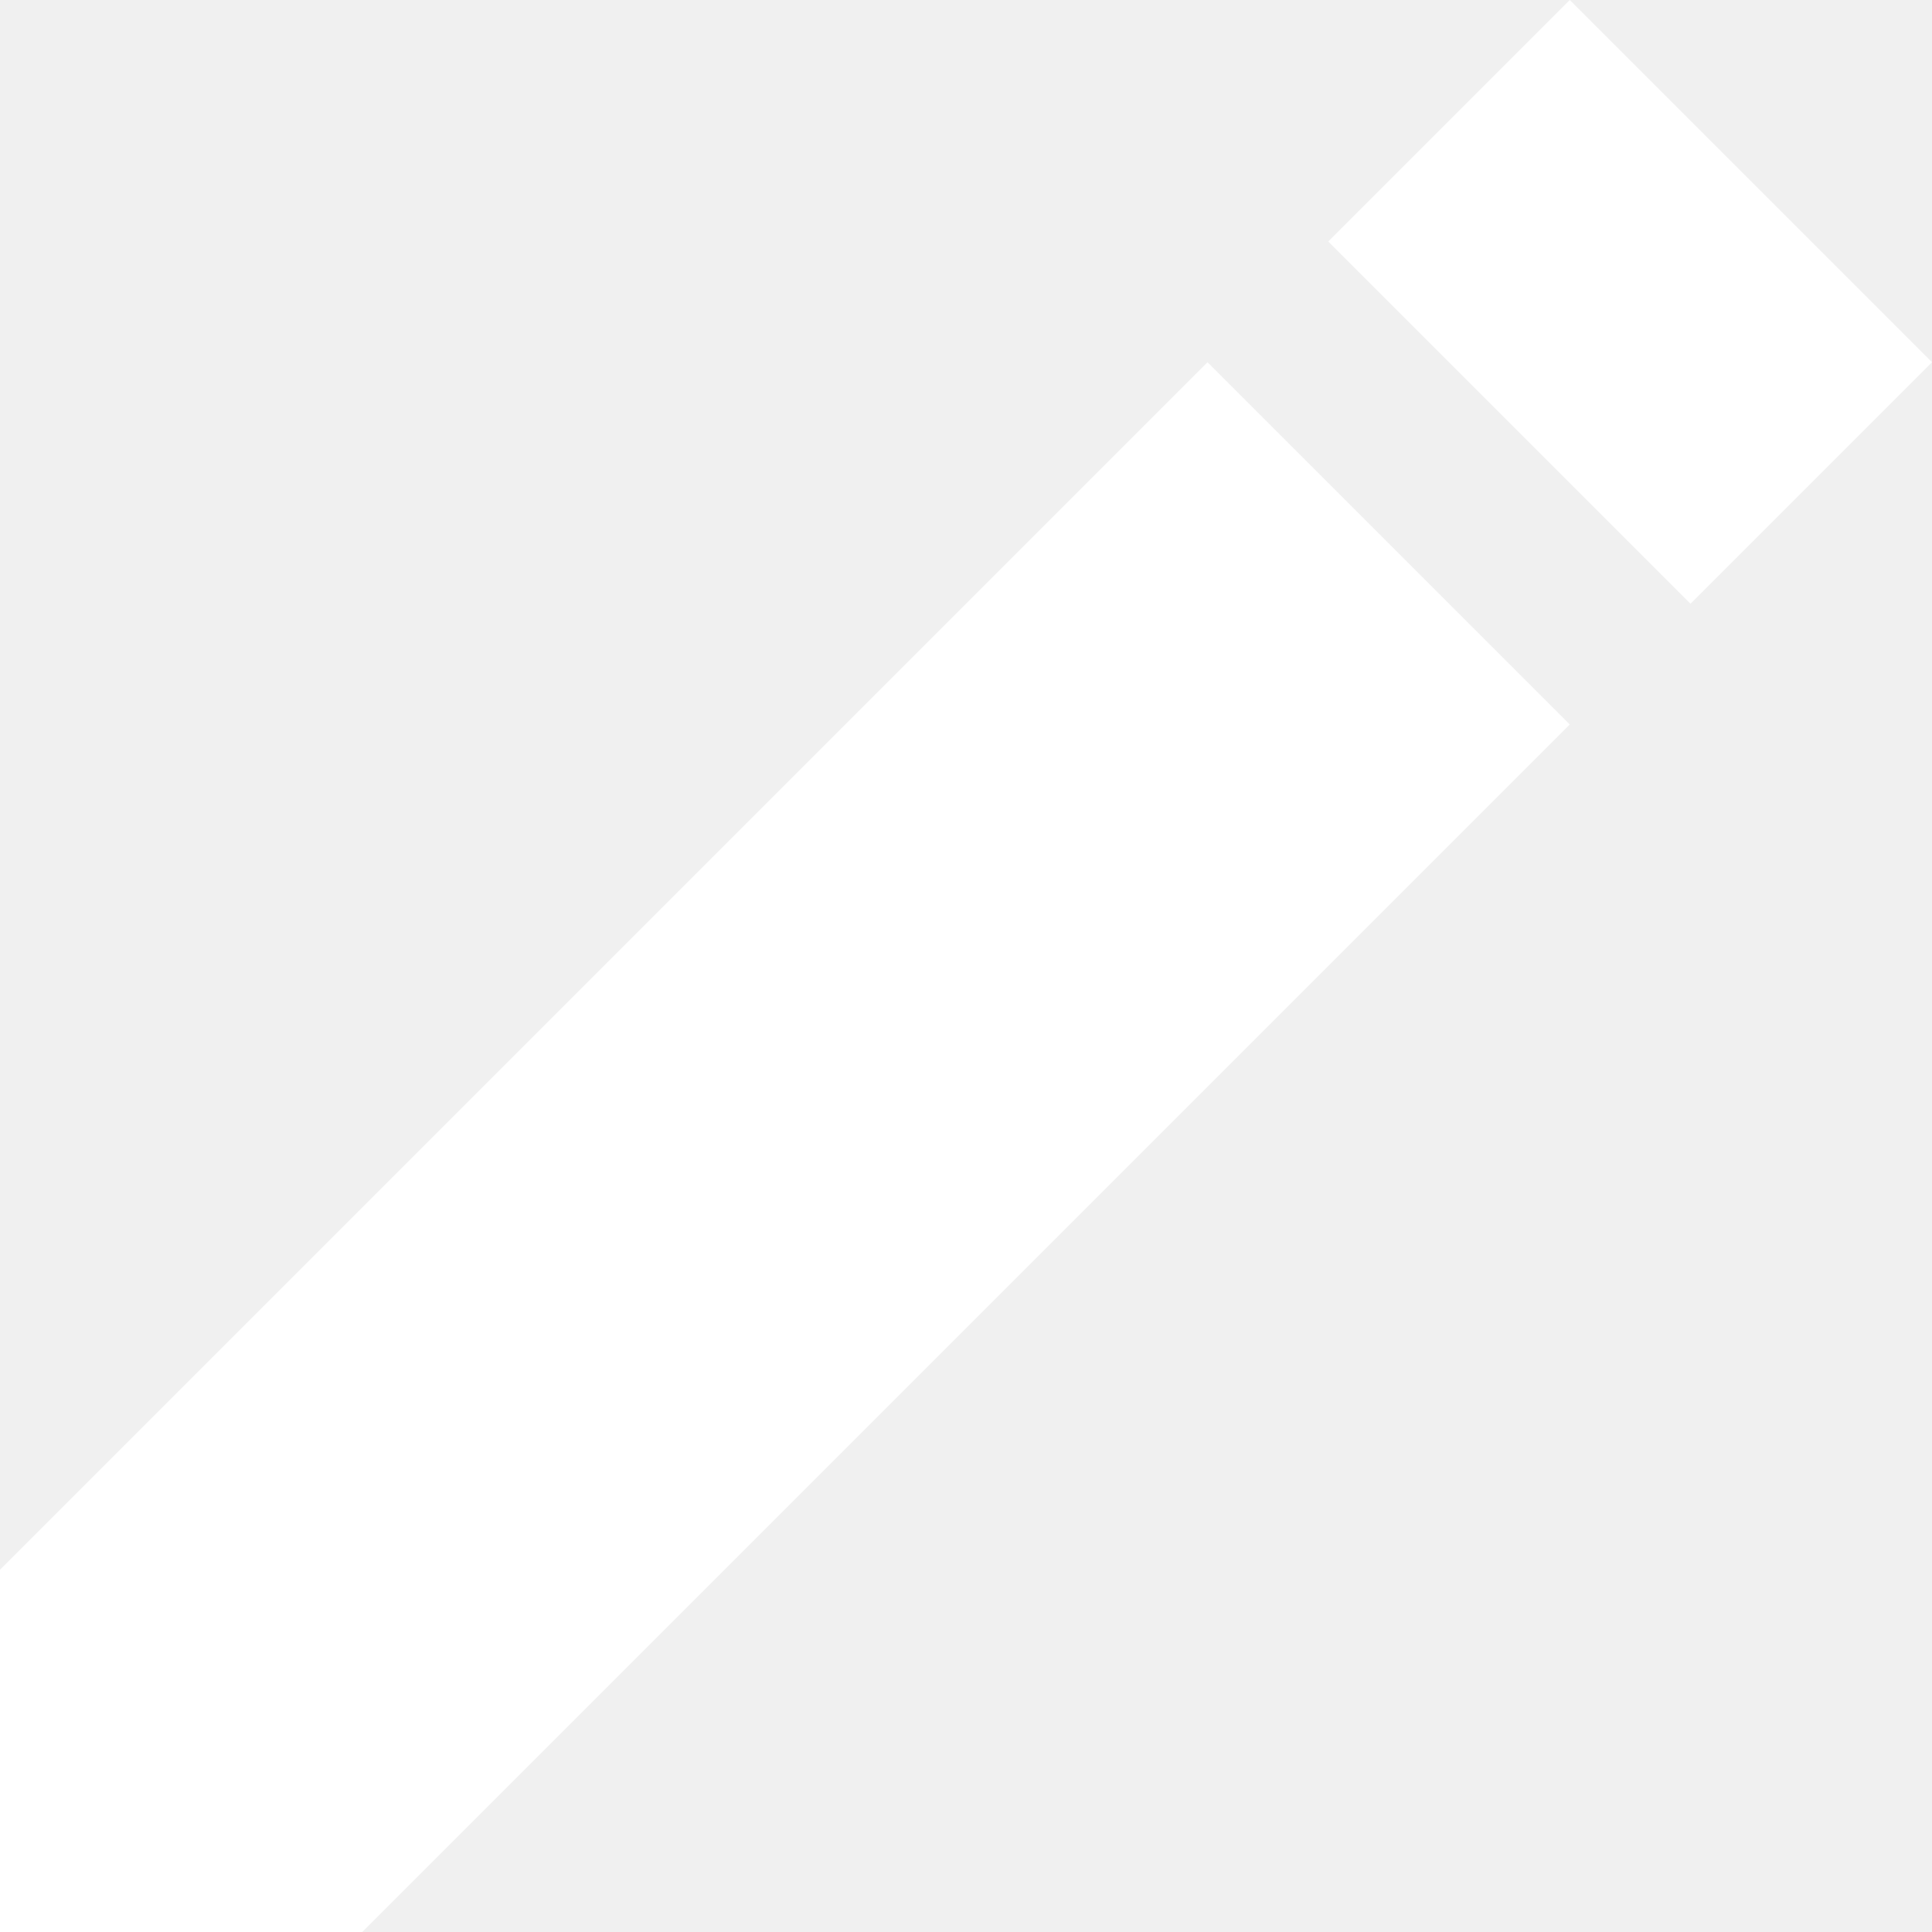
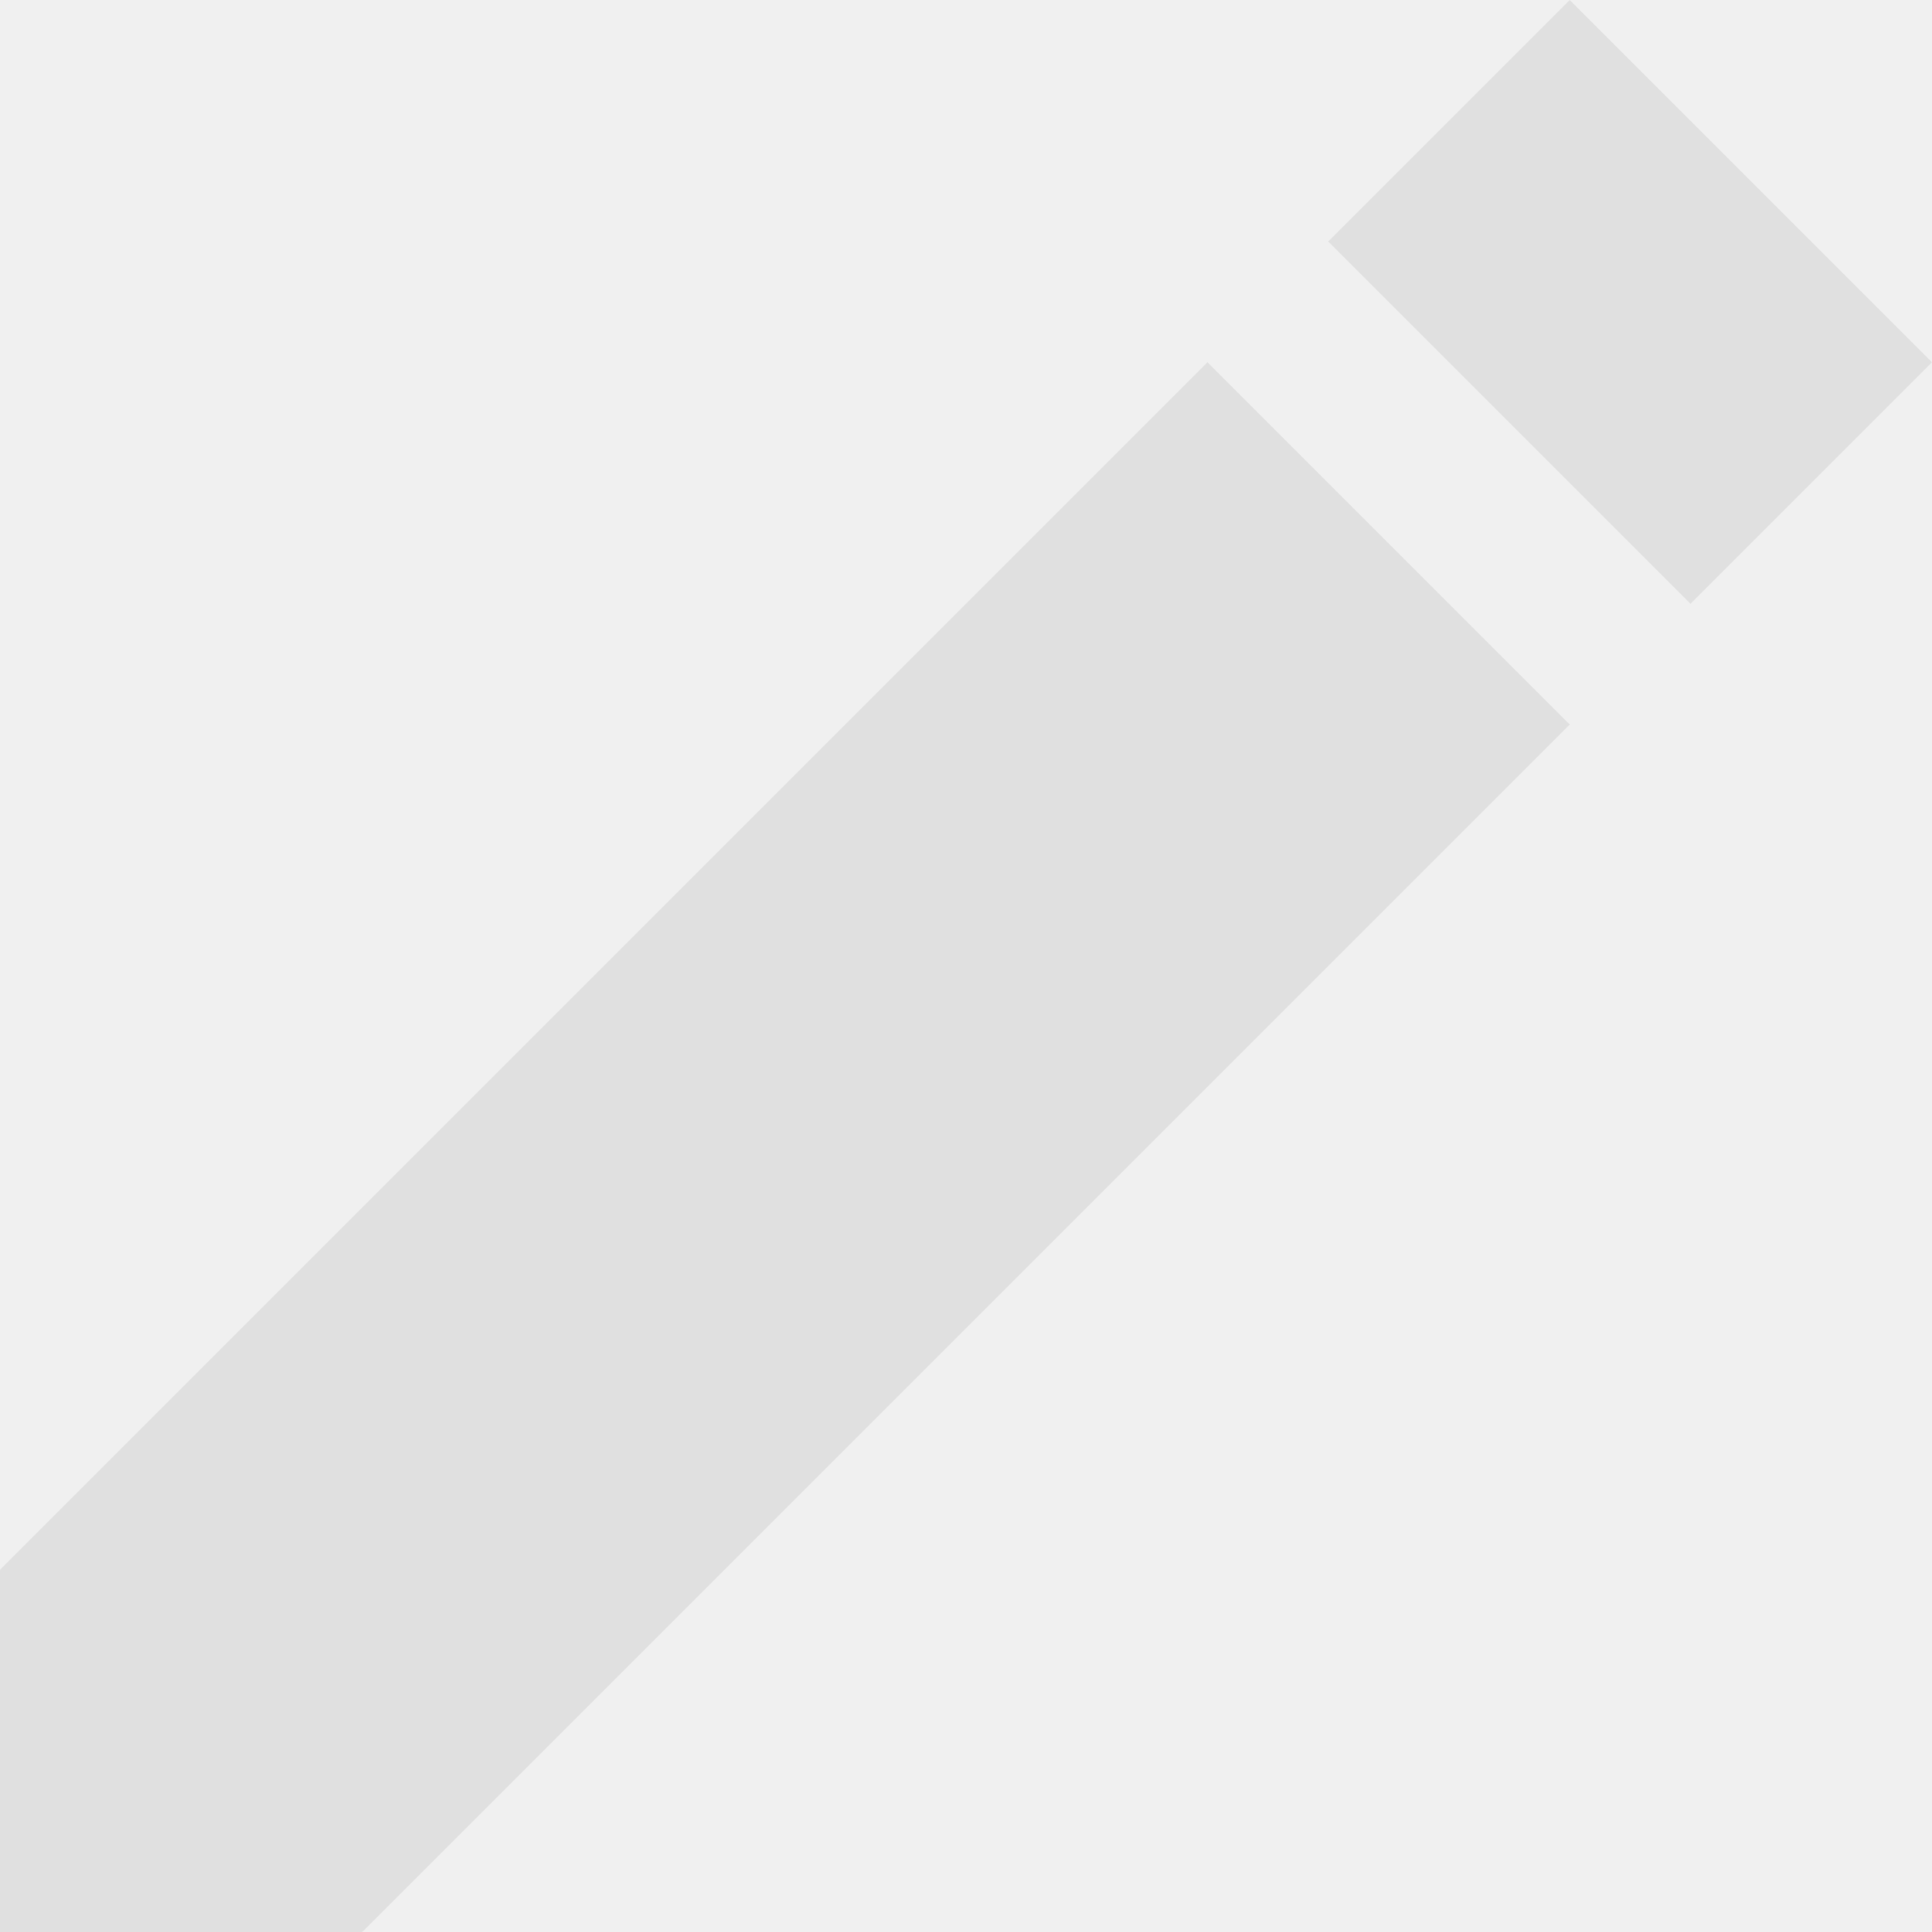
<svg xmlns="http://www.w3.org/2000/svg" height="16" viewBox="0 0 100 100" width="16">
-   <g fill="#fff" stroke-width="23.622">
+   <g fill="#e0e0e0" stroke-width="23.622">
    <path d="m62.5 18.75 18.75 18.75-62.5 62.5-18.75-18.75z" />
    <path d="m81.25 0 18.75 18.75-12.5 12.5-18.75-18.75z" />
    <path d="m0 81.25h18.75v18.75h-18.75z" />
  </g>
</svg>
